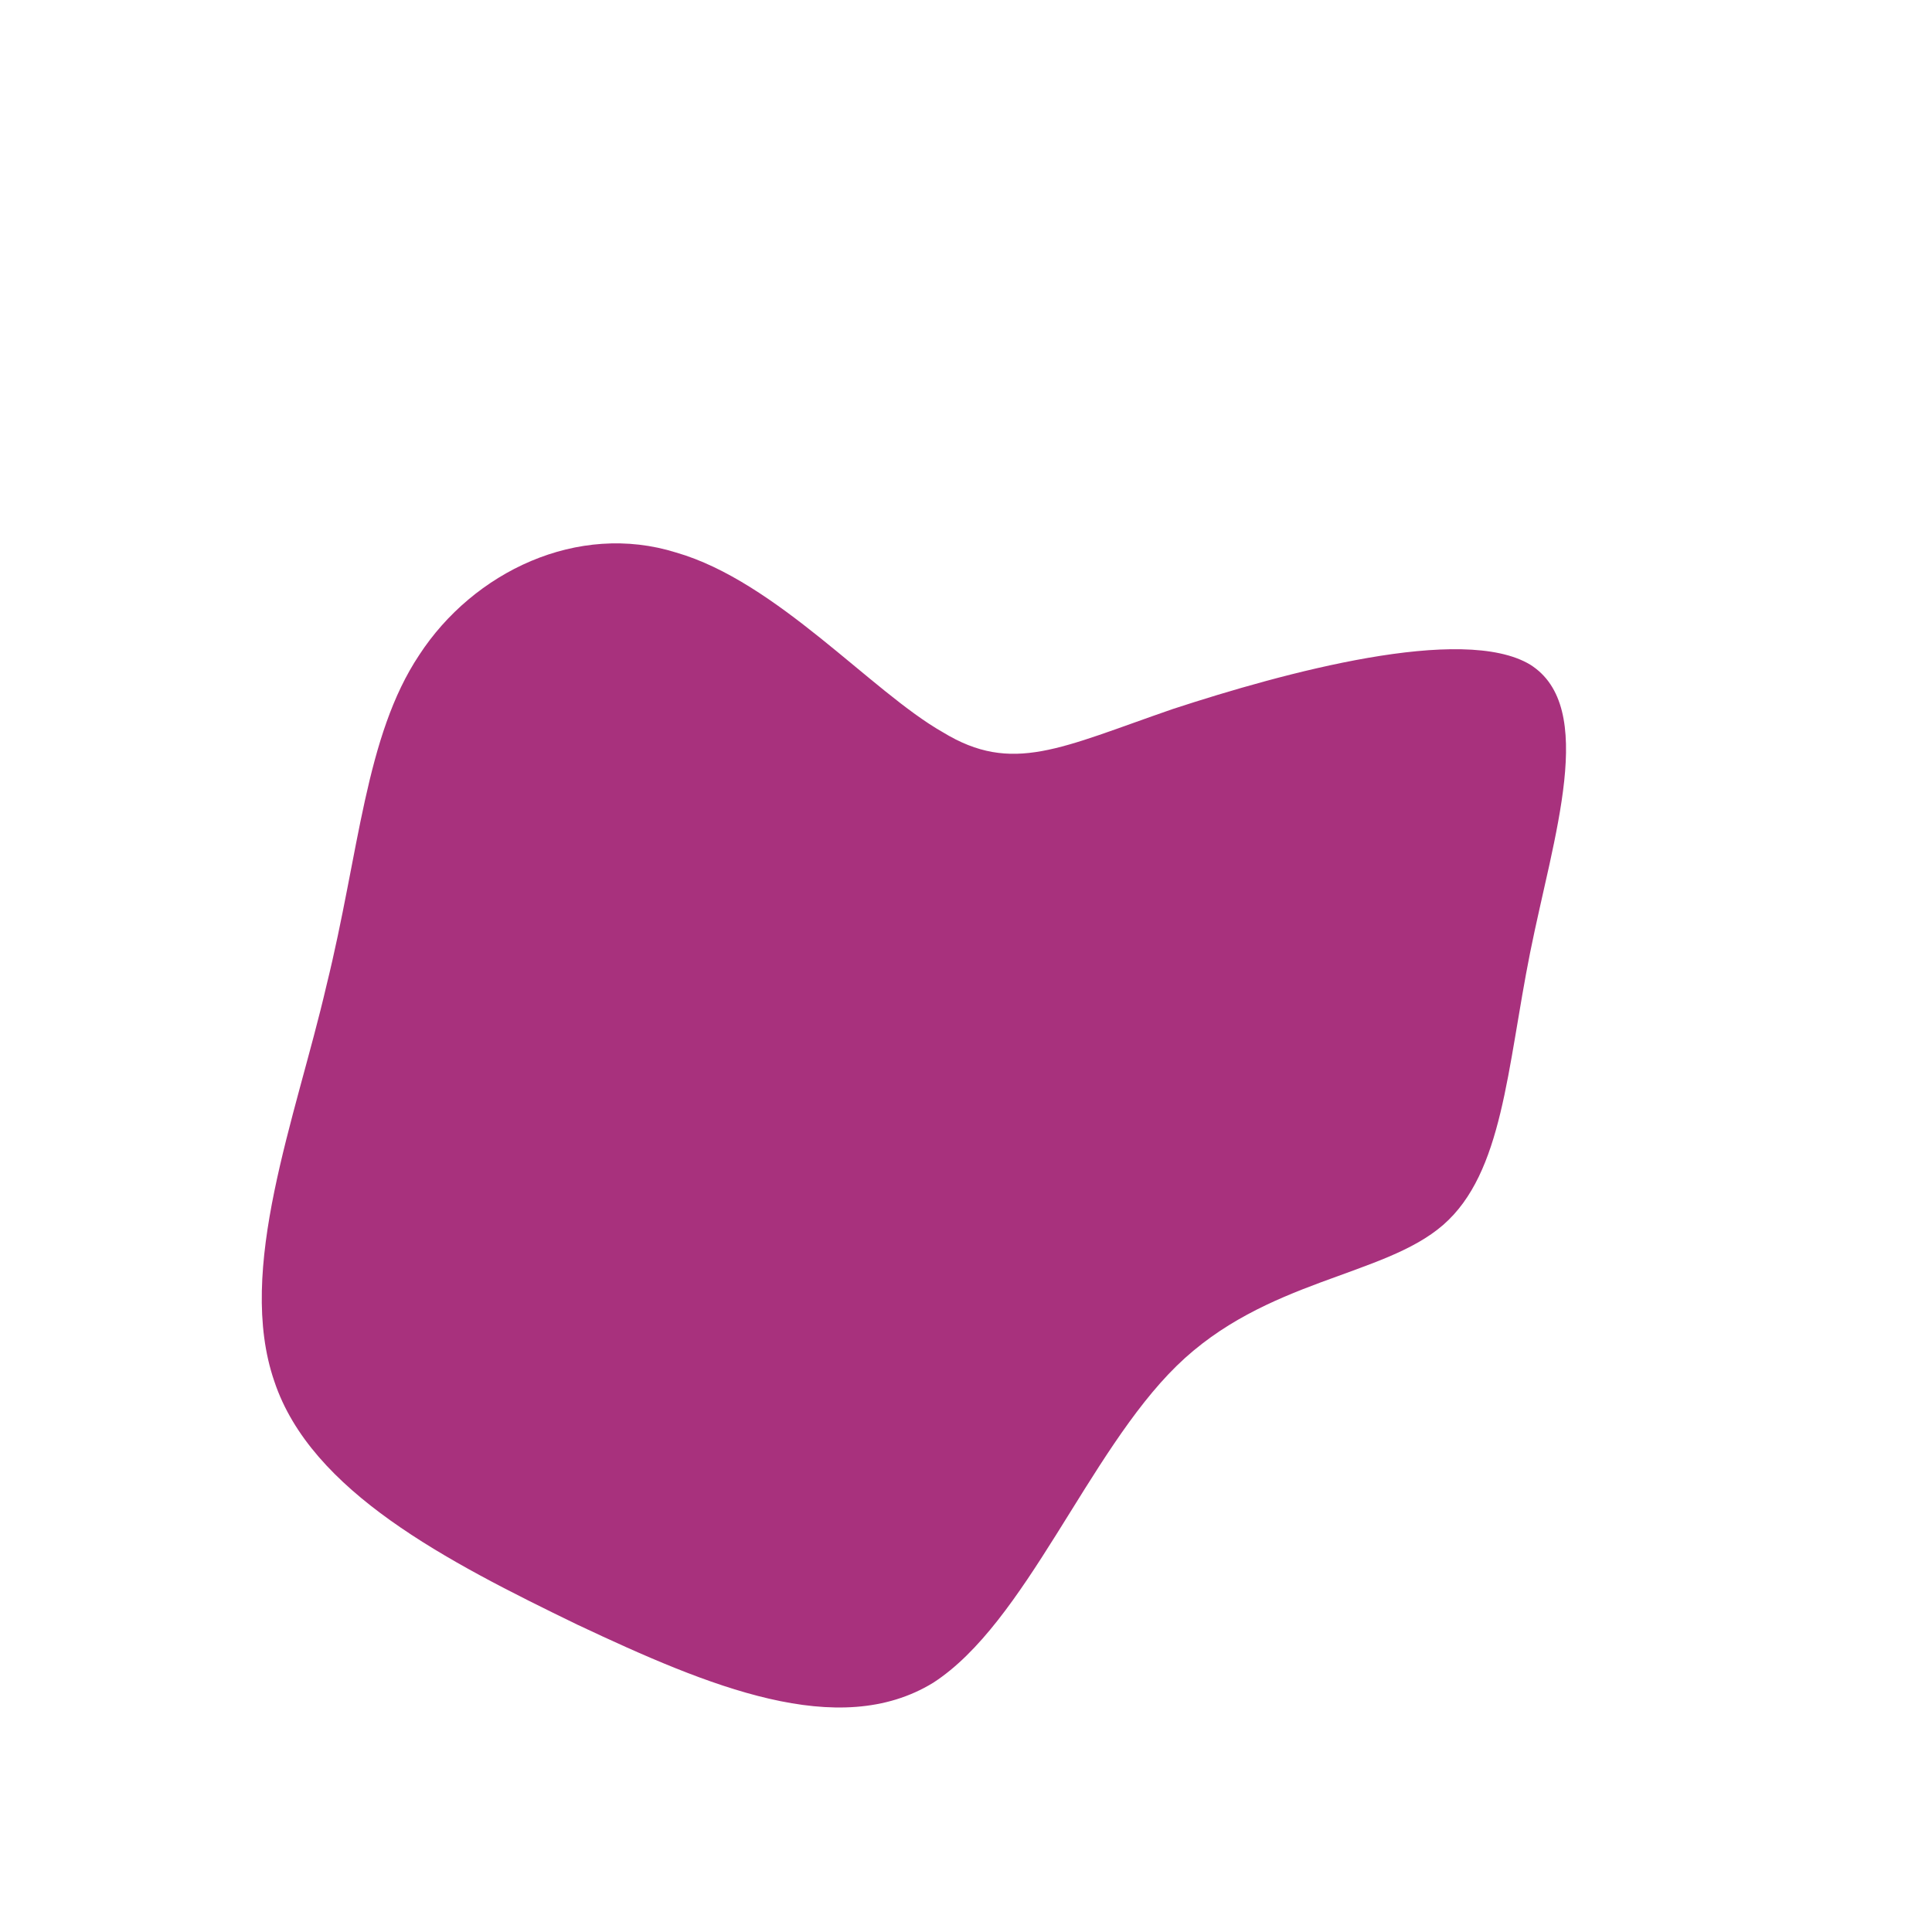
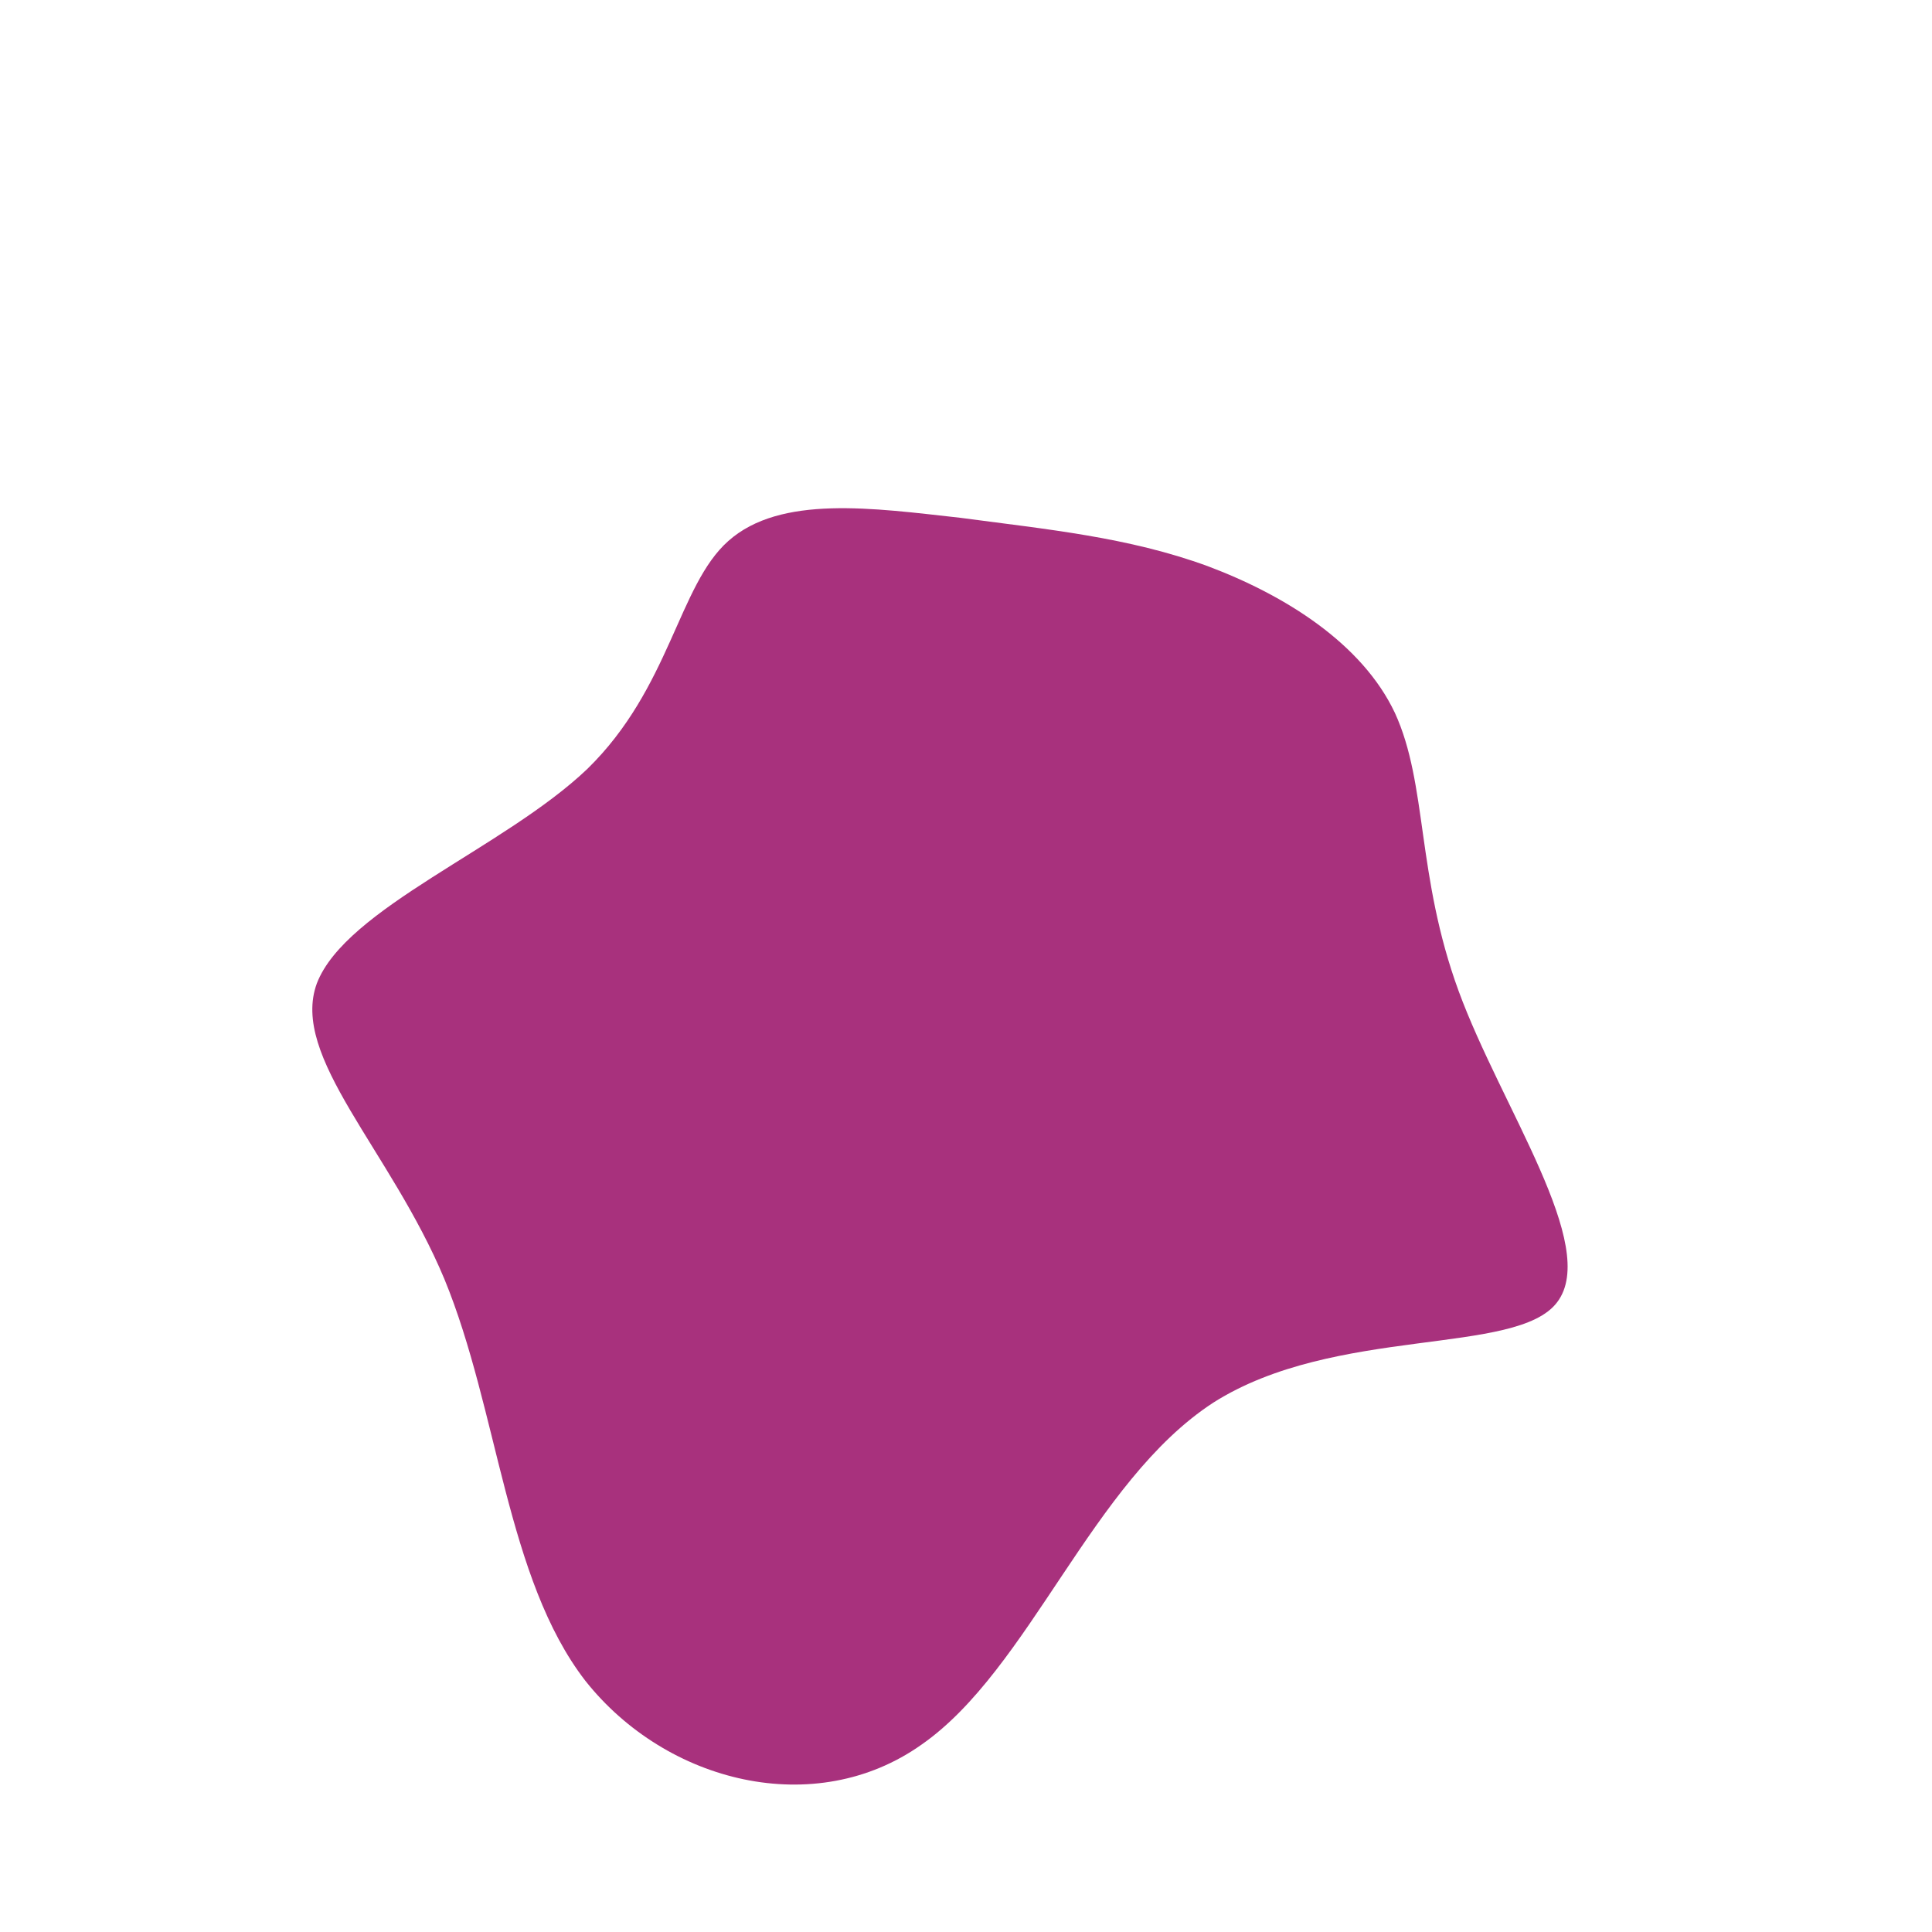
<svg xmlns="http://www.w3.org/2000/svg" id="sw-js-blob-svg" viewBox="0 0 100 100">
  <defs>
    <linearGradient id="sw-gradient" x1="0" x2="1" y1="1" y2="0">
      <stop id="stop1" stop-color="rgba(168, 49, 125, 1)" offset="0%" />
      <stop id="stop2" stop-color="rgba(168, 49, 125, 1)" offset="100%" />
    </linearGradient>
  </defs>
-   <path fill="url(#sw-gradient)" d="M10.7,-13.3C16.5,-15.2,25.7,-17.7,29.2,-15.6C32.7,-13.4,30.4,-6.7,29.2,-0.7C28,5.3,27.8,10.7,24.7,13.4C21.6,16.1,15.5,16.2,10.9,20.7C6.3,25.2,3.1,34,-1.7,37.1C-6.6,40.1,-13.3,37.3,-20.1,34.1C-26.9,30.8,-33.9,27.2,-35.8,21.5C-37.8,15.7,-34.7,7.9,-33.1,1C-31.4,-5.9,-31.1,-11.9,-28.3,-16.1C-25.5,-20.4,-20.1,-23,-15,-21.4C-9.8,-19.9,-4.9,-14.2,-1.2,-12.1C2.4,-9.9,4.9,-11.3,10.7,-13.3Z" width="100%" height="100%" transform="translate(50 50)" stroke-width="0" style="transition: all 0.3s ease 0s;" />
+   <path fill="url(#sw-gradient)" d="M12.5,-20.7C16.5,-19.2,20.5,-16.7,22.2,-13.1C23.9,-9.4,23.3,-4.7,25.5,1.3C27.7,7.3,32.8,14.5,30.6,17.4C28.5,20.2,19.1,18.6,12.8,22.6C6.5,26.7,3.3,36.4,-2.3,40.3C-7.8,44.2,-15.5,42.3,-19.7,37C-23.8,31.7,-24.2,23,-27,16.2C-29.8,9.5,-35,4.7,-33.6,0.9C-32.1,-3,-23.9,-6.1,-19.6,-10.2C-15.3,-14.4,-14.9,-19.7,-12.3,-22C-9.6,-24.4,-4.8,-23.7,-0.3,-23.2C4.2,-22.6,8.4,-22.2,12.5,-20.7Z" width="100%" height="100%" transform="translate(50 50)" stroke-width="0" style="transition: all 0.3s ease 0s;" />
</svg>
